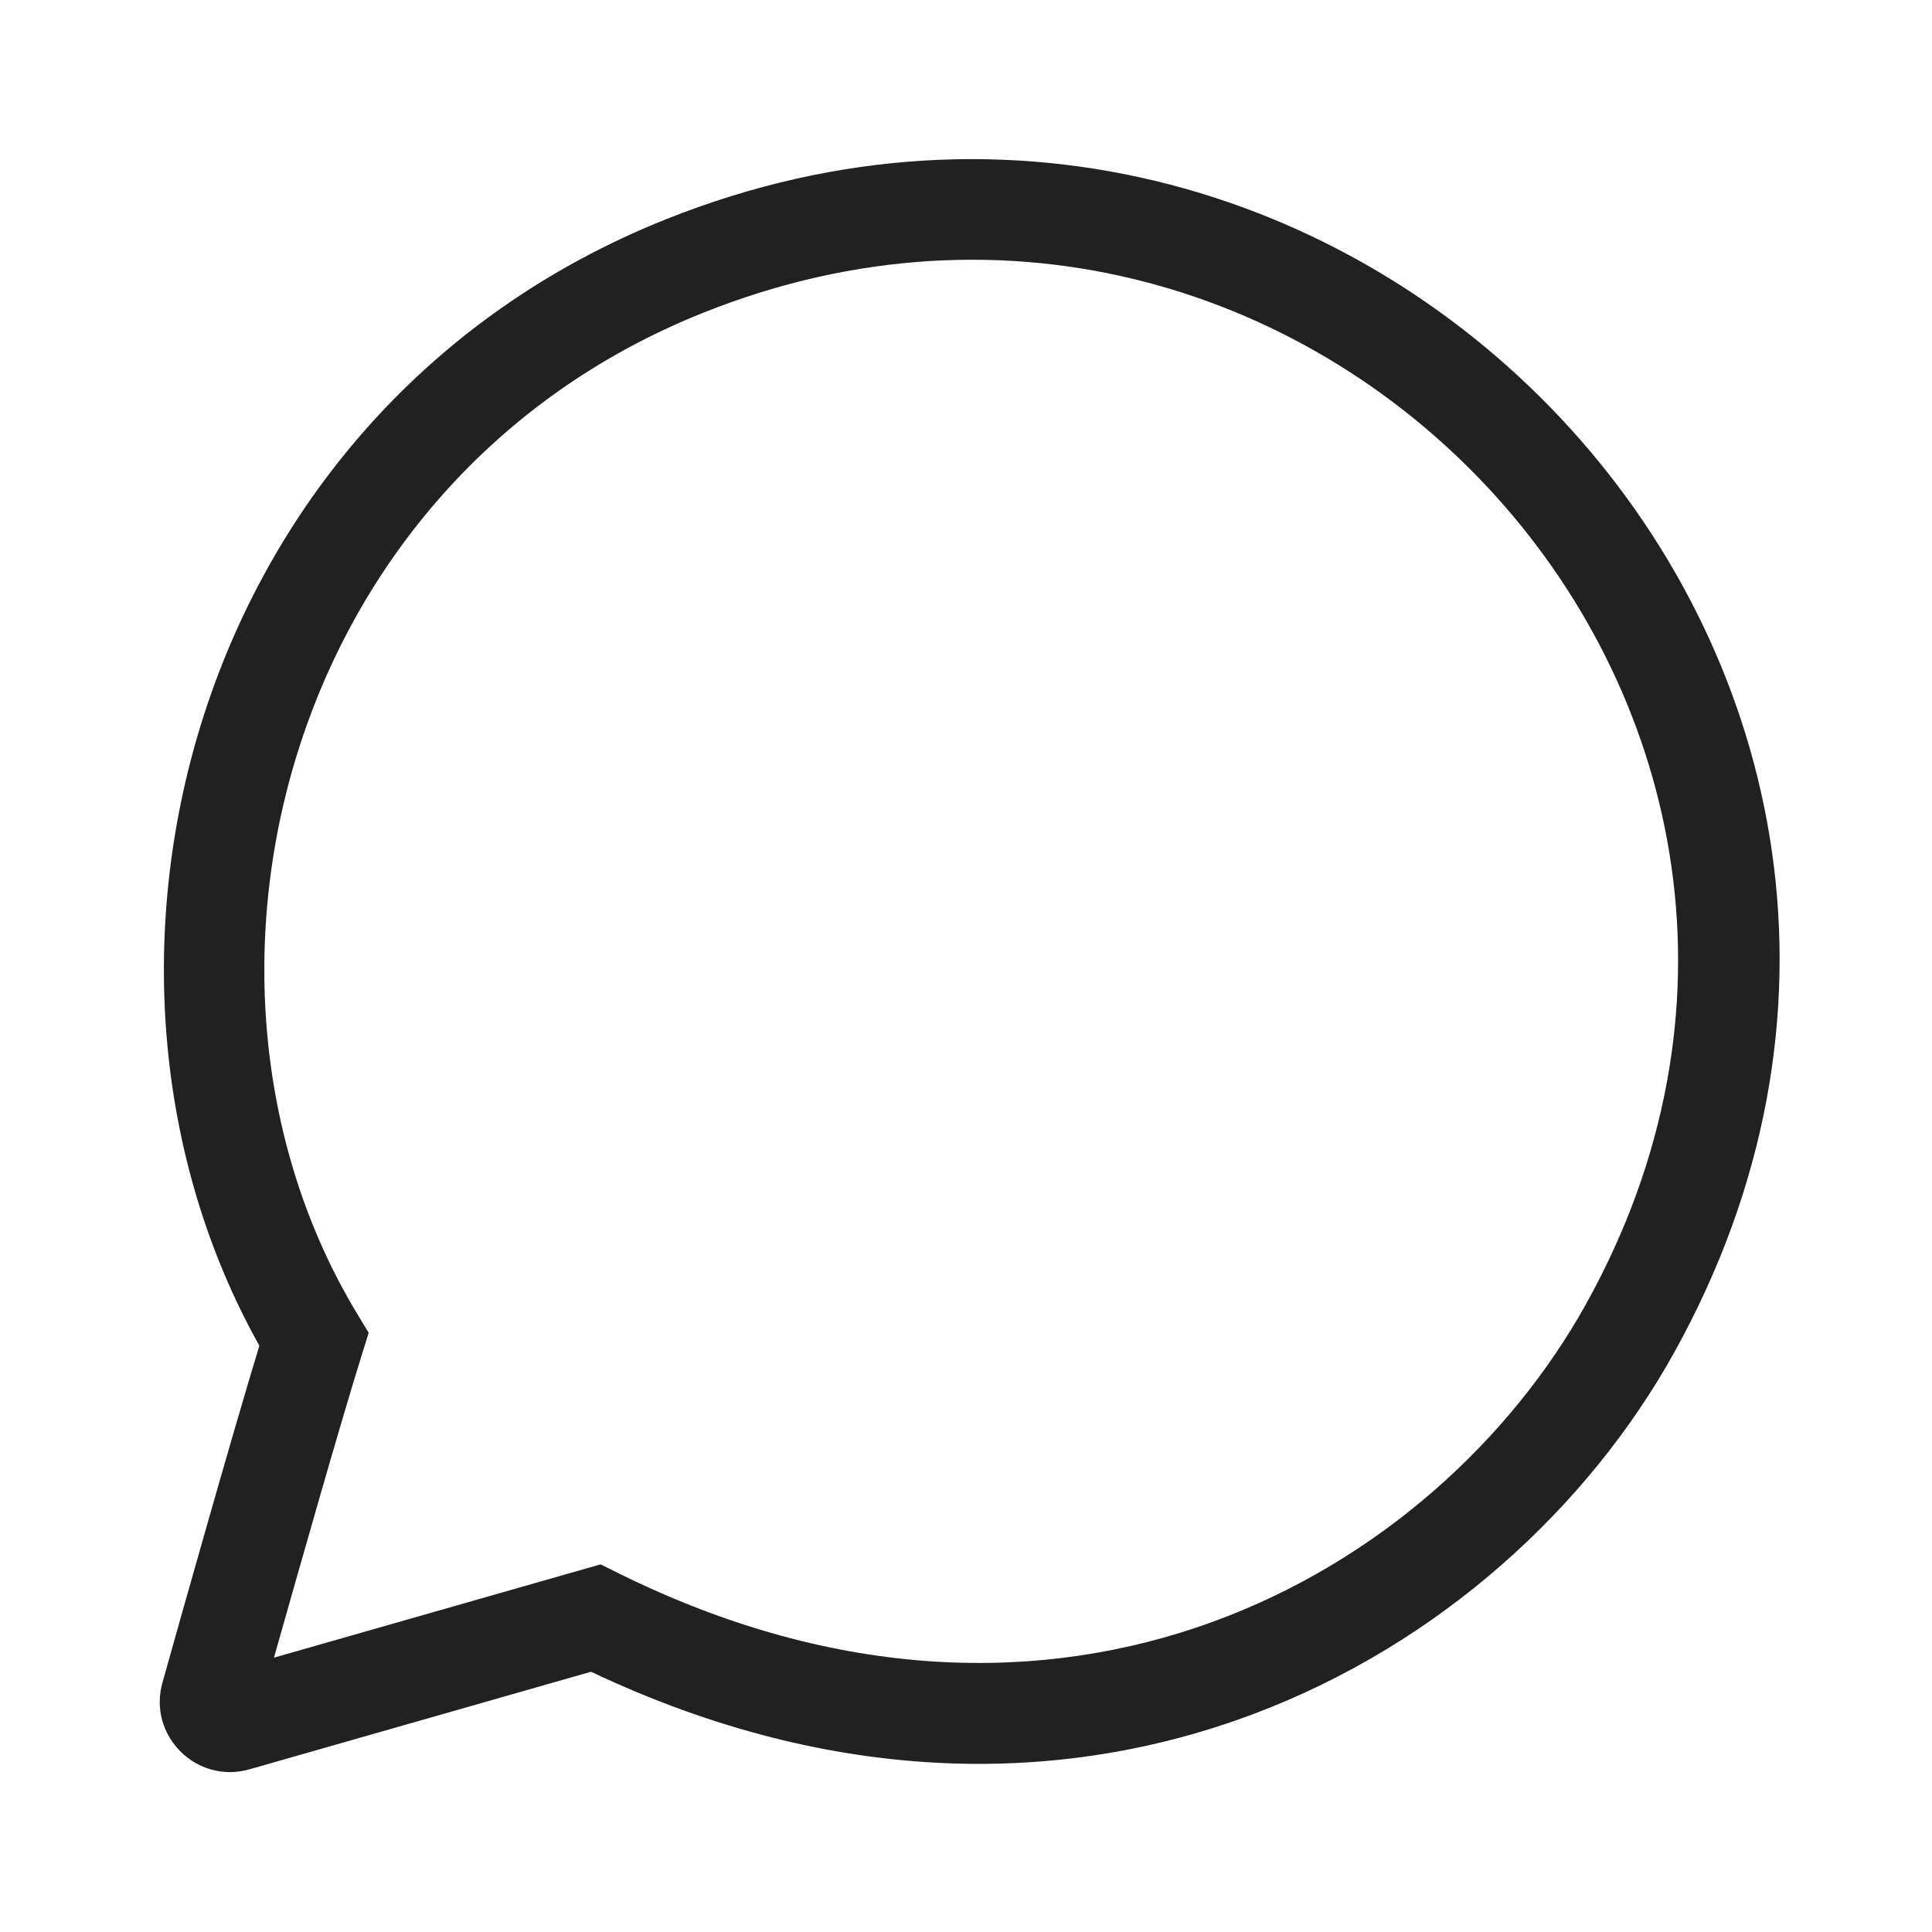
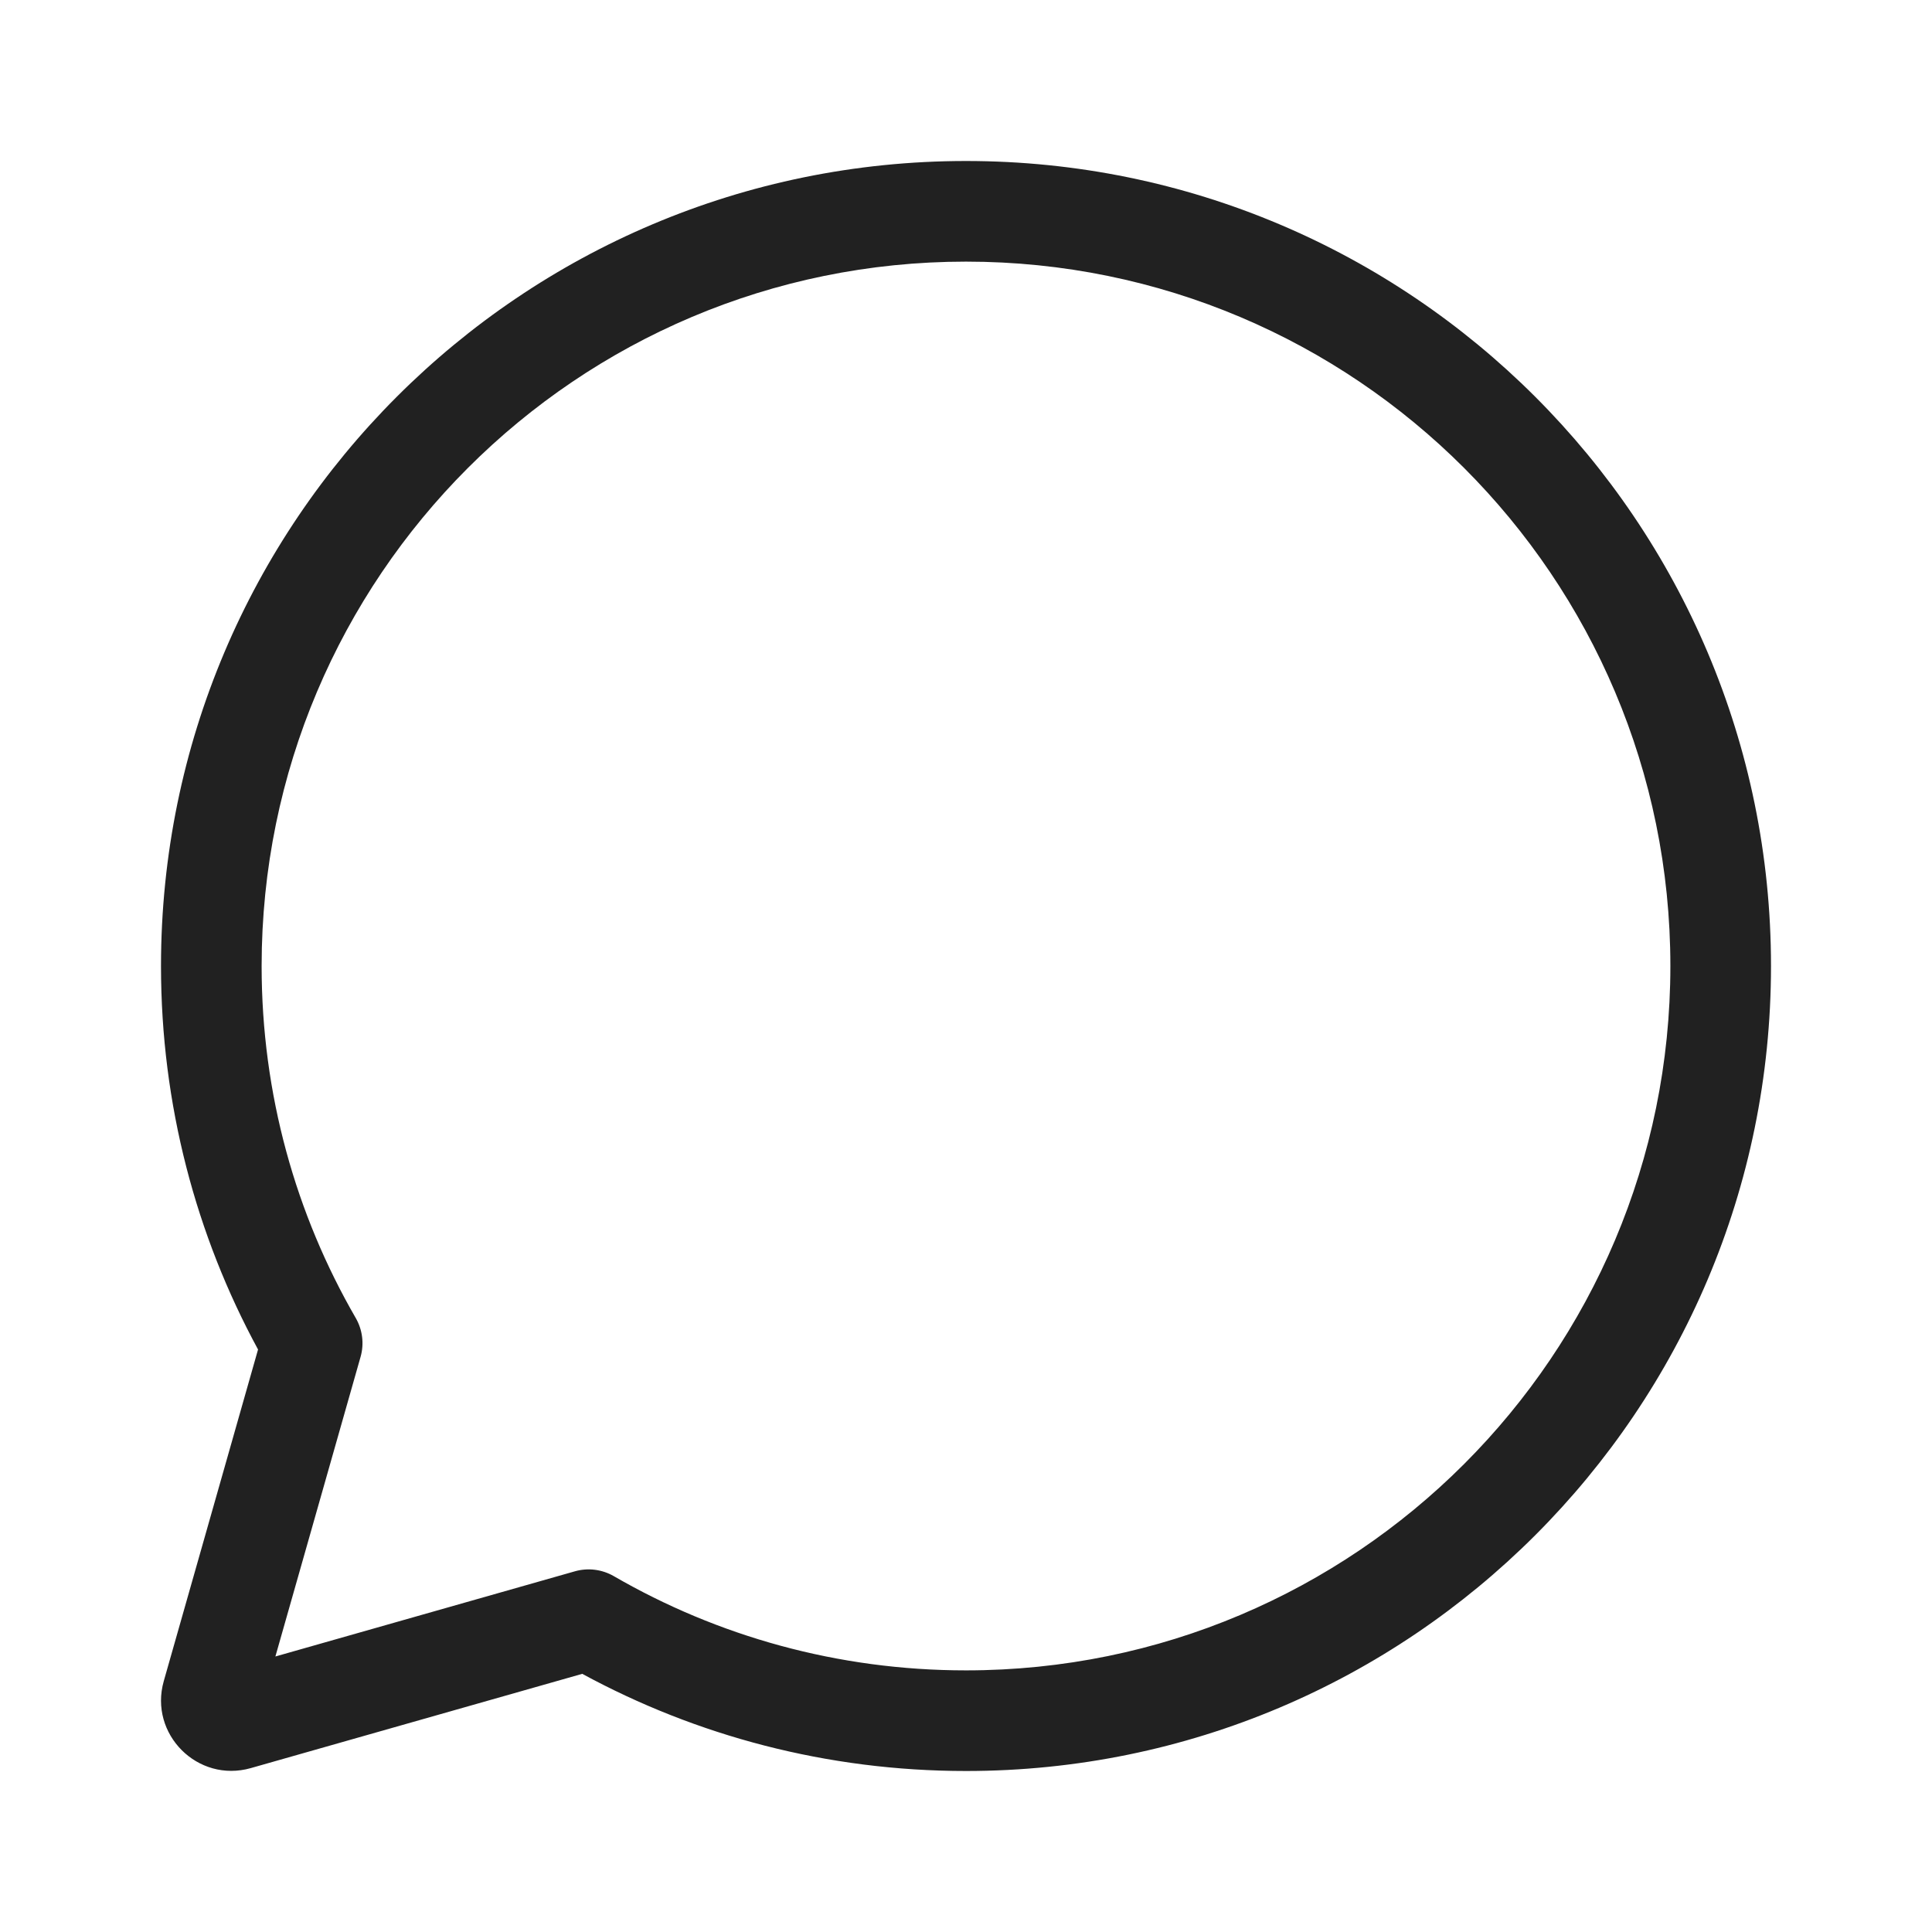
<svg xmlns="http://www.w3.org/2000/svg" width="48" height="48" viewBox="0 0 48 48" fill="none">
-   <path d="M16.535 5.452C33.823 -1.467 50.881 16.887 41.592 33.608C37.373 41.202 26.89 47.318 14.684 41.534L6.199 43.958C4.883 44.334 3.666 43.122 4.036 41.805C4.542 39.999 5.742 35.741 6.444 33.433C1.182 24.045 4.73 10.176 16.535 5.452ZM39.407 32.394C47.492 17.839 32.684 1.682 17.464 7.773C6.987 11.965 3.938 24.466 8.869 32.632L9.16 33.114L8.992 33.651C8.46 35.354 7.456 38.885 6.807 41.184L14.921 38.866L15.354 39.081C26.361 44.537 35.676 39.108 39.407 32.394Z" fill="#212121" />
+   <path d="M24 6.5C14.335 6.5 6.5 14.335 6.5 24C6.5 27.188 7.351 30.173 8.838 32.745C9.007 33.038 9.051 33.387 8.958 33.712L6.842 41.155L14.282 39.039C14.608 38.946 14.957 38.99 15.25 39.159C17.823 40.648 20.81 41.5 24 41.5C33.665 41.5 41.5 33.665 41.5 24C41.5 14.335 33.665 6.5 24 6.5ZM4 24C4 12.954 12.954 4 24 4C35.046 4 44 12.954 44 24C44 35.046 35.046 44 24 44C20.55 44 17.302 43.126 14.466 41.586L6.231 43.928C4.912 44.303 3.694 43.084 4.069 41.766L6.411 33.528C4.873 30.695 4 27.448 4 24Z" fill="#212121" />
</svg>
